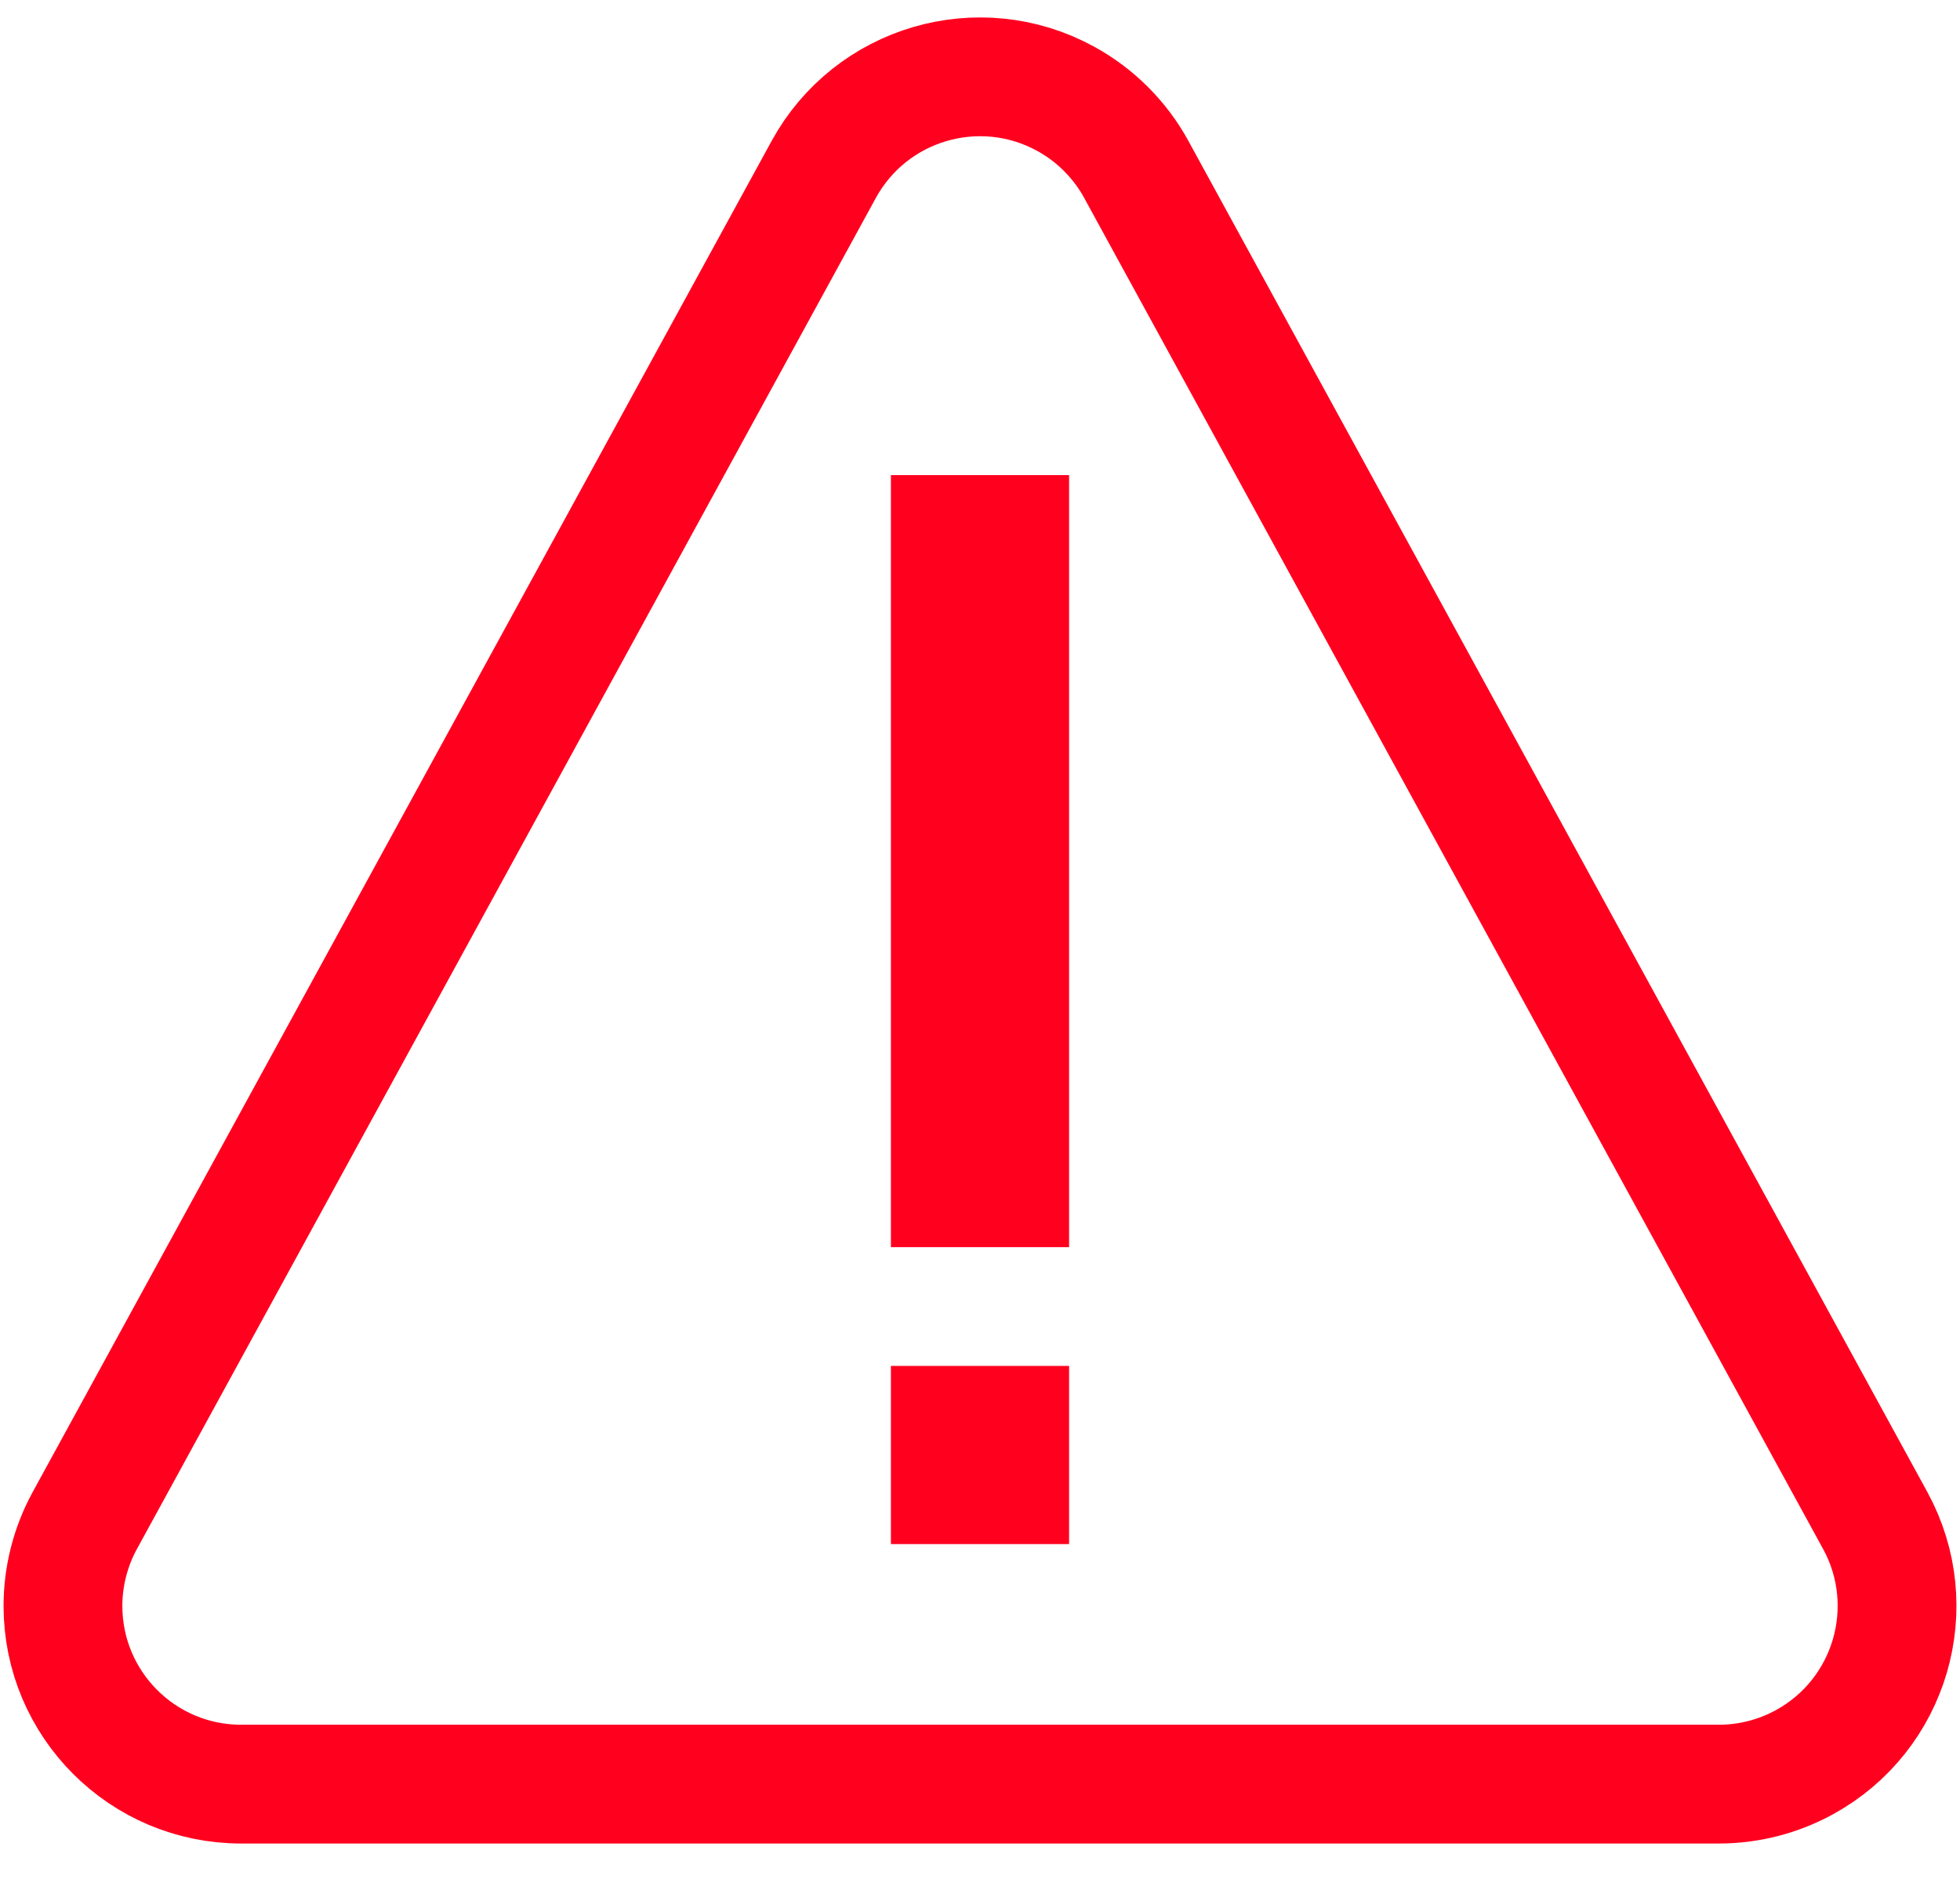
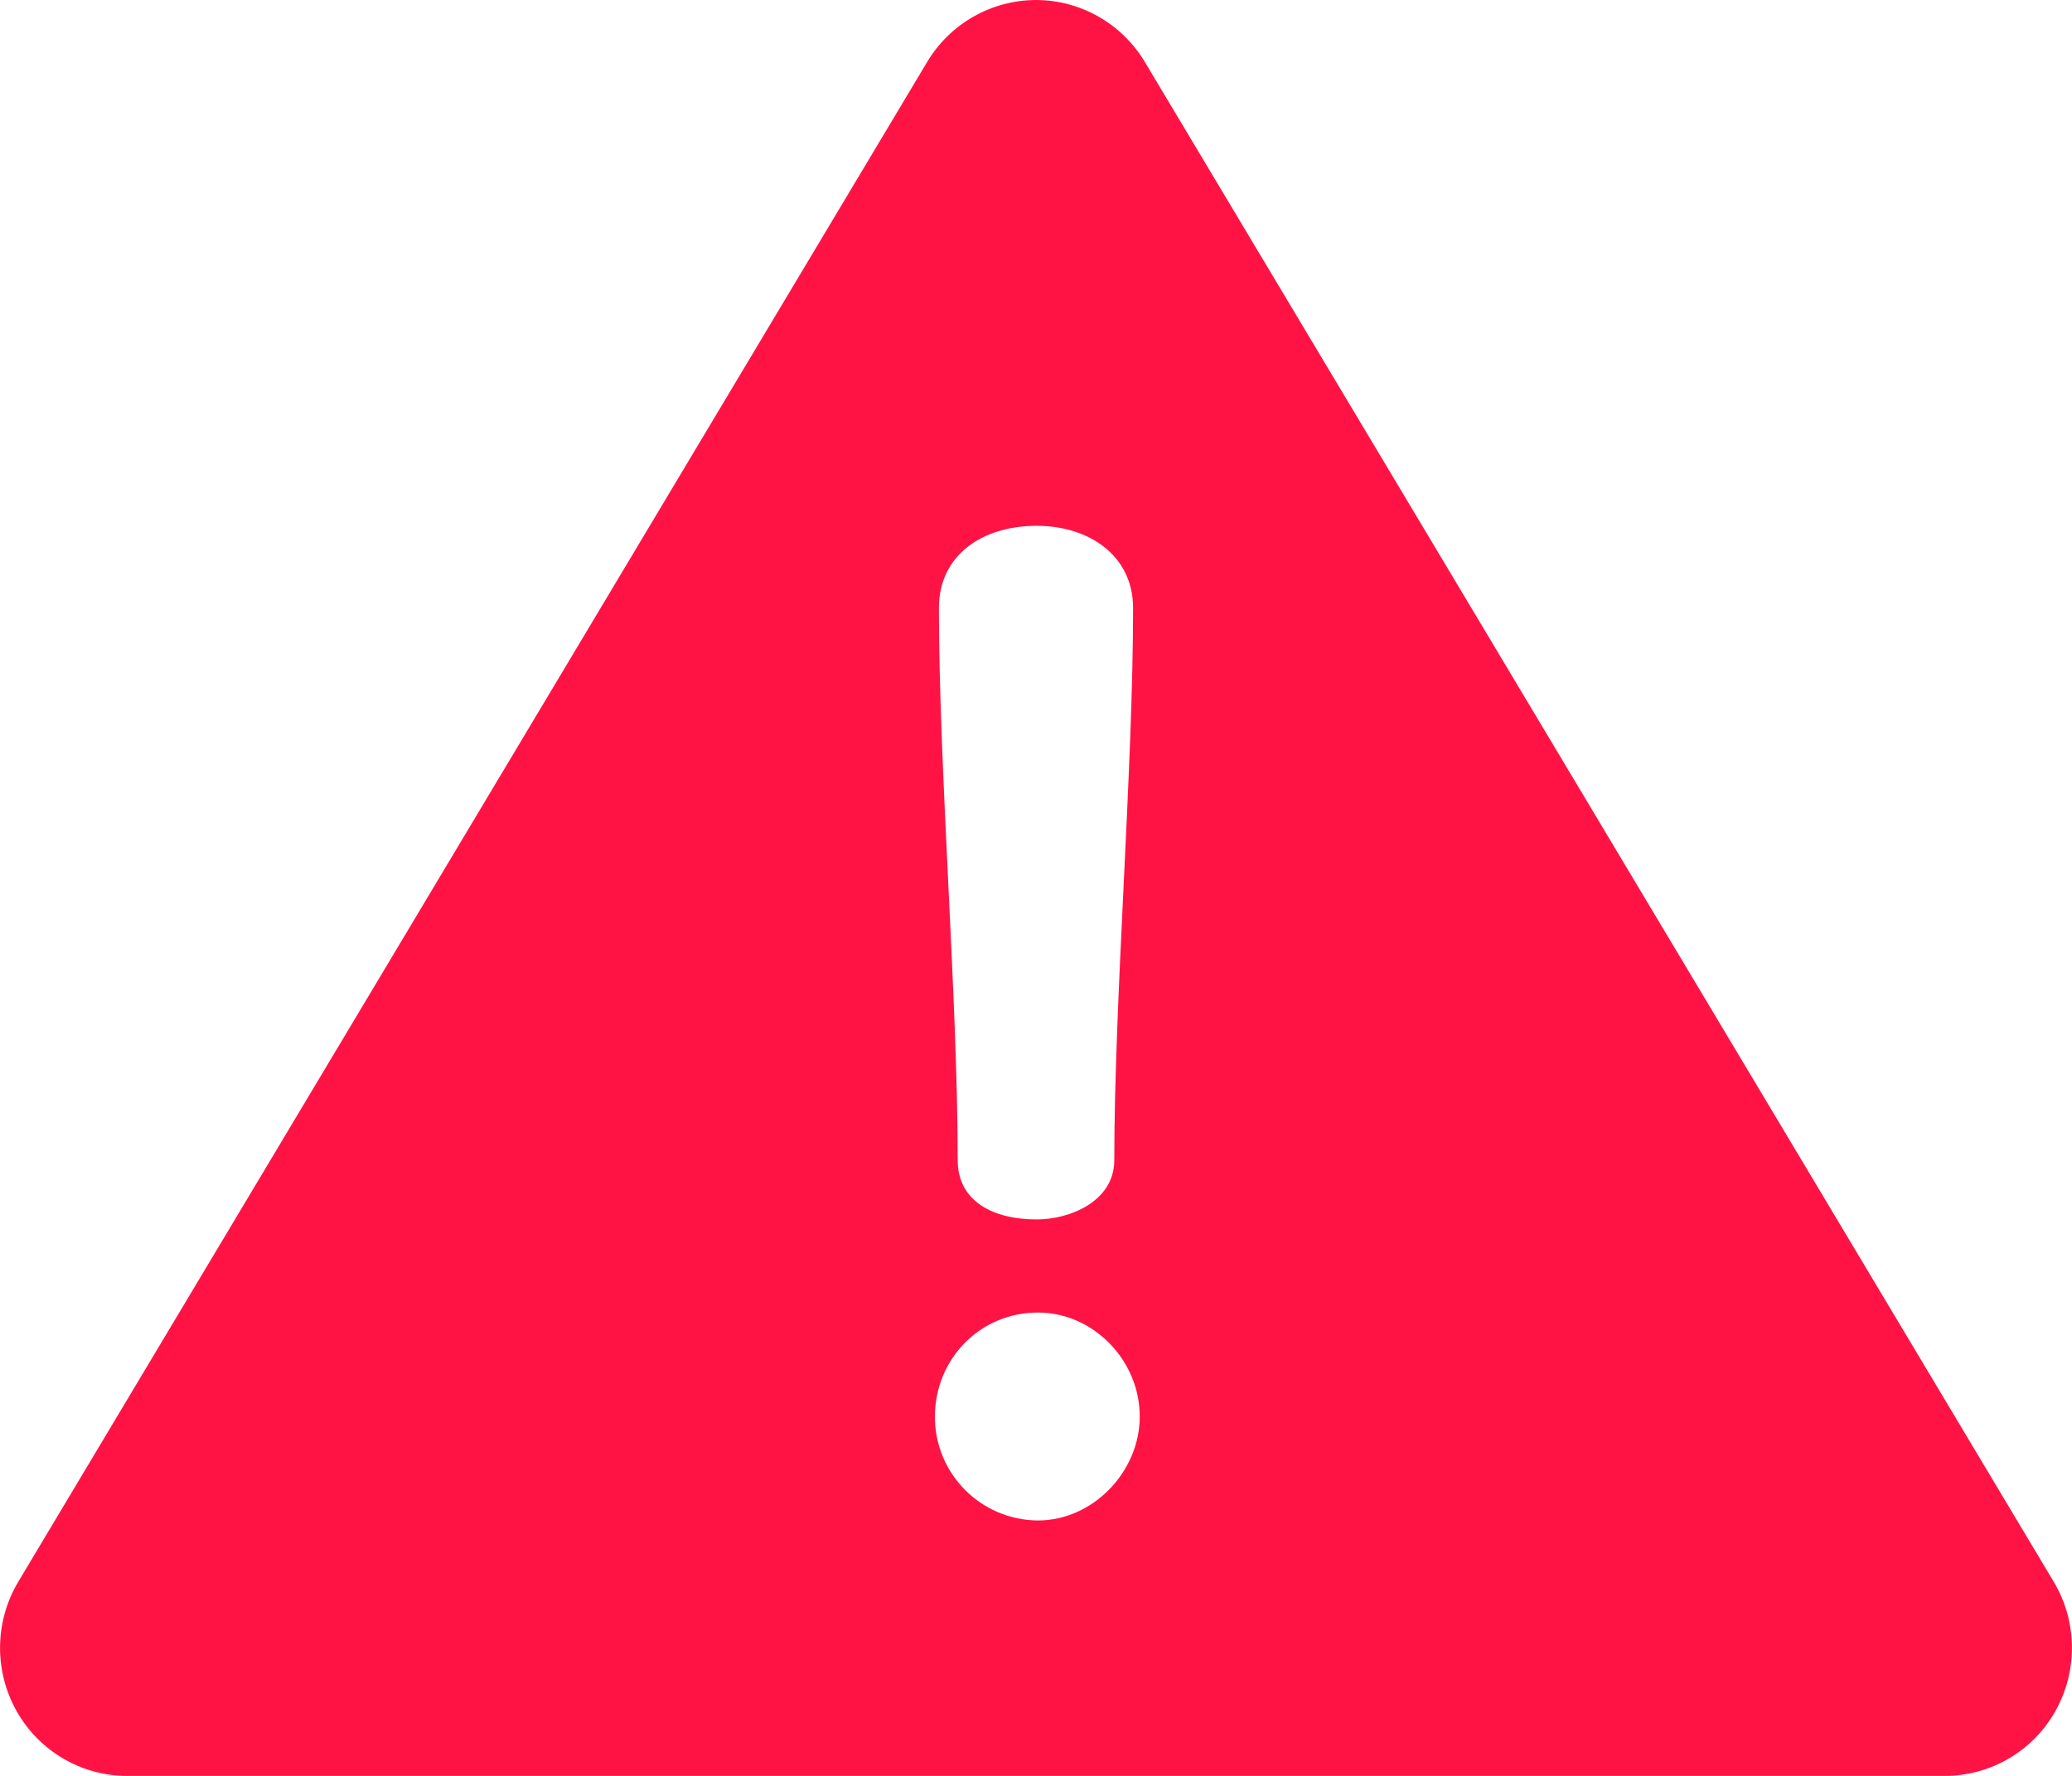
- <svg xmlns="http://www.w3.org/2000/svg" height="32" viewBox="0 0 33 32" width="33">
-   <g fill="none" fill-rule="evenodd" transform="translate(-1 -1)">
-     <path d="m20.132 3.854 12.44 22.748c.795 1.454.261 3.277-1.193 4.072-.441.241-.936.368-1.439.368h-24.88c-1.657 0-3-1.343-3-3 0-.503.127-.998.368-1.439l12.44-22.748c.795-1.454 2.618-1.988 4.072-1.193.503.275.917.689 1.193 1.193z" stroke="#ff001f" stroke-width="2" />
-     <g fill="#ff001f">
-       <path d="m16 9h3v13h-3z" />
-       <path d="m16 24h3v3h-3z" />
-     </g>
-   </g>
+ <svg xmlns="http://www.w3.org/2000/svg" width="14" height="12">
+   <path fill="#FF1345" fill-rule="evenodd" d="M13.877 10.689L7.735.418A.859.859 0 0 0 7 0a.859.859 0 0 0-.735.418L.123 10.689a.872.872 0 0 0-.012.871c.152.272.438.44.747.44h12.284a.857.857 0 0 0 .747-.44.872.872 0 0 0-.012-.871zM7.005 3.553c.352 0 .651.2.651.556 0 1.085-.127 2.645-.127 3.73 0 .283-.307.401-.524.401-.29 0-.534-.119-.534-.401 0-1.085-.127-2.645-.127-3.73 0-.356.29-.556.661-.556zm.009 6.721a.7.7 0 0 1-.697-.702c0-.383.299-.703.697-.703.37 0 .687.32.687.703 0 .373-.317.702-.687.702z" />
</svg>
